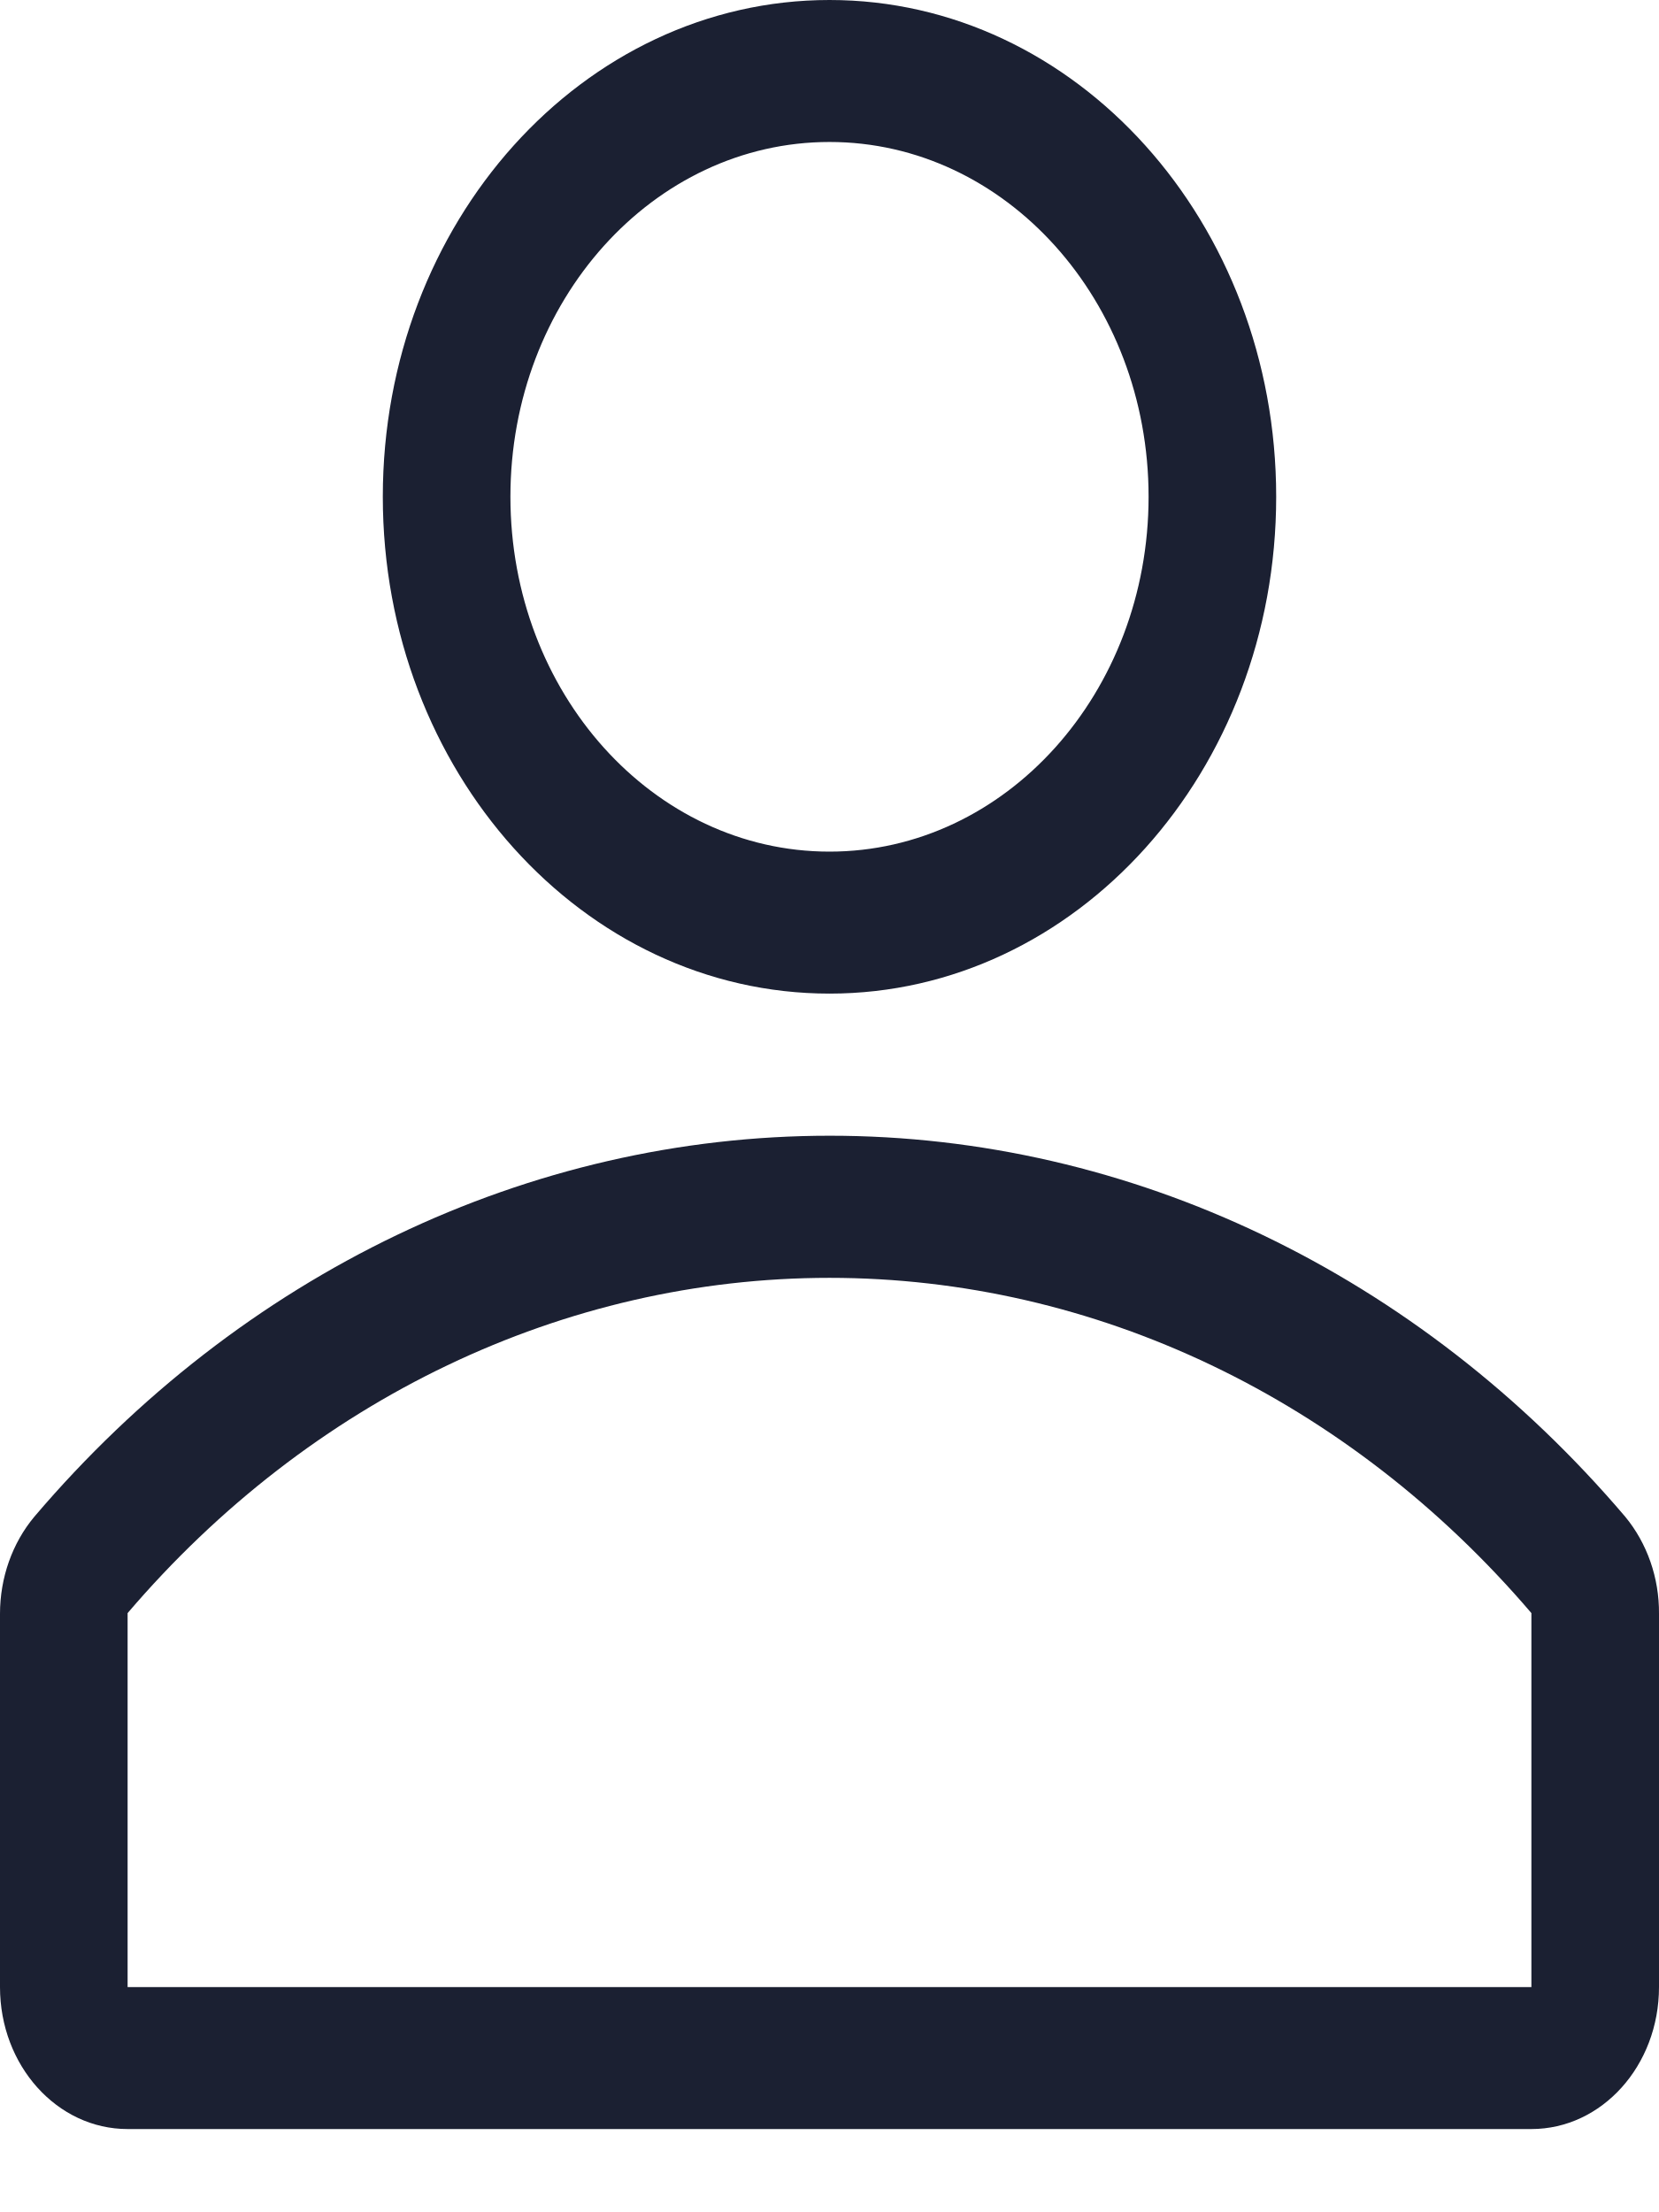
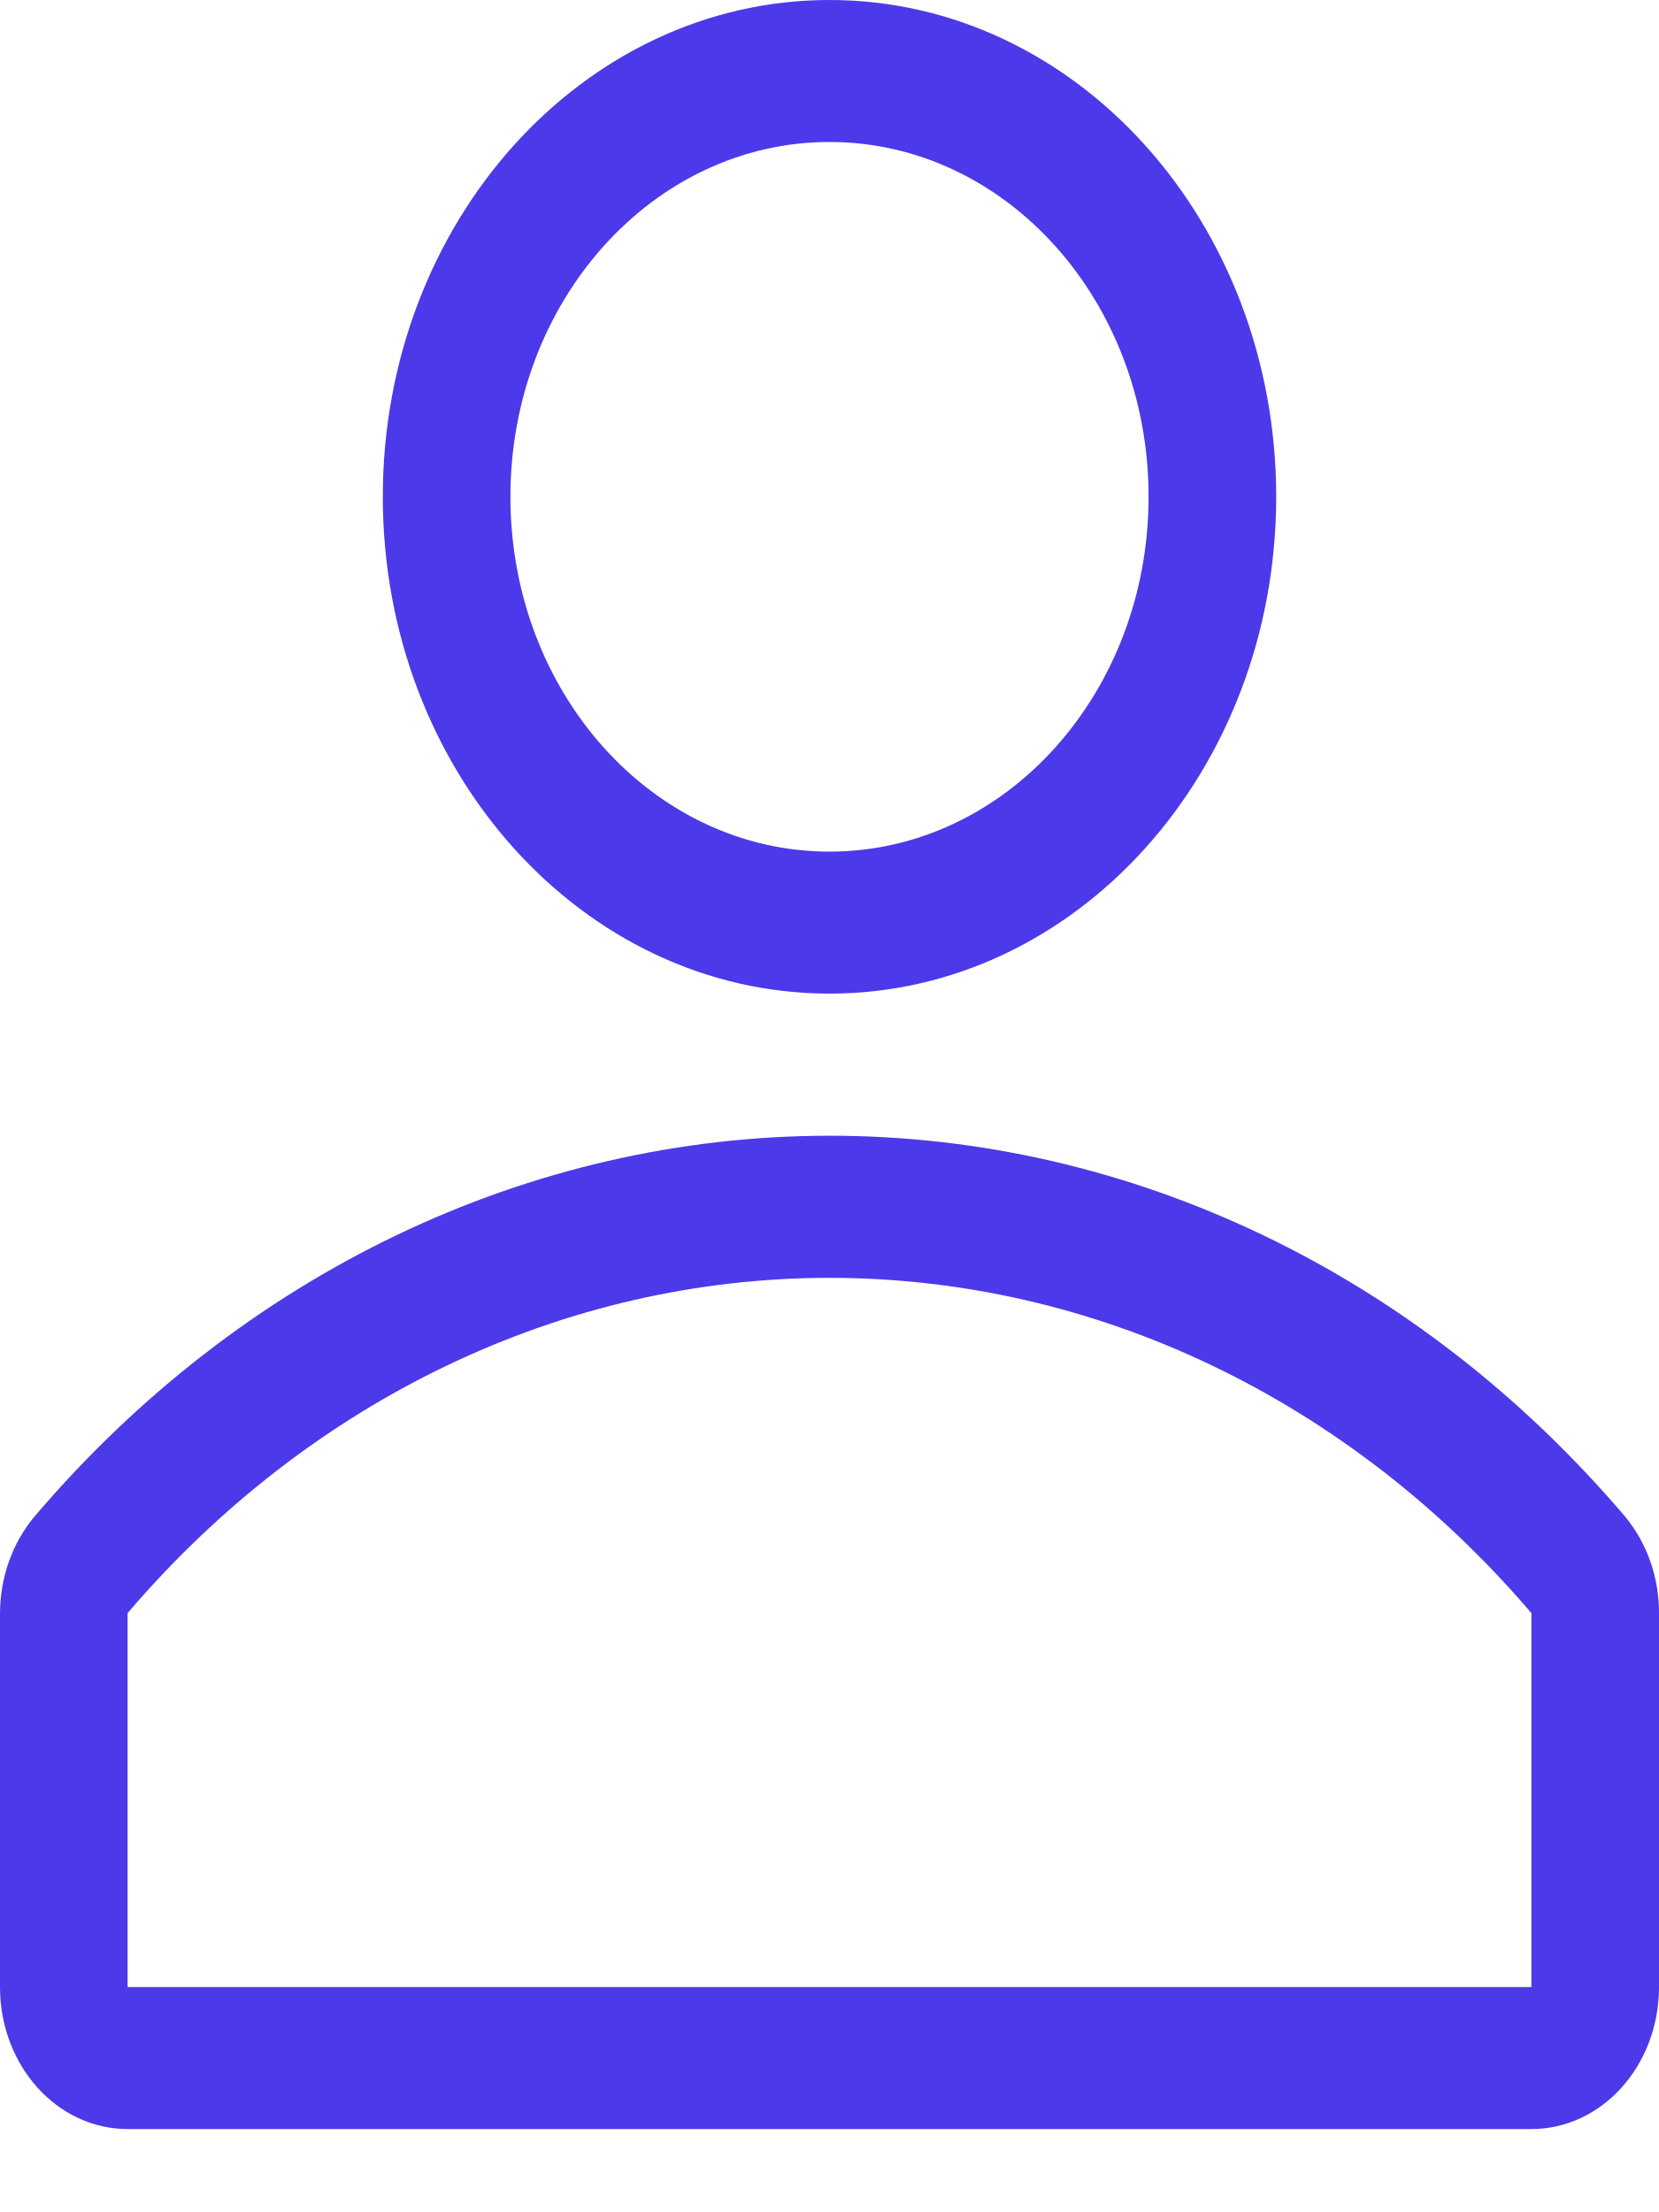
<svg xmlns="http://www.w3.org/2000/svg" width="12" height="16" viewBox="0 0 12 16" fill="none">
-   <path fill-rule="evenodd" clip-rule="evenodd" d="M6 7.187C7.784 7.187 9.231 5.578 9.231 3.593C9.231 1.609 7.784 0 6 0C4.216 0 2.769 1.609 2.769 3.593C2.769 5.578 4.216 7.187 6 7.187ZM6.002 8.215C8.179 8.215 10.259 9.212 11.755 10.97C11.914 11.162 12.002 11.413 12 11.673V14.373C12 14.941 11.587 15.4 11.077 15.4H0.923C0.413 15.4 1.10568e-06 14.941 1.10568e-06 14.373V11.673C-0 11.412 0.089 11.161 0.249 10.97C1.745 9.212 3.826 8.215 6.002 8.215ZM0.923 11.668V14.373H11.077V11.668C9.755 10.12 7.92 9.243 6 9.243C4.08 9.243 2.245 10.12 0.923 11.668ZM8.308 3.593C8.308 2.176 7.274 1.027 6 1.027C4.725 1.027 3.692 2.176 3.692 3.593C3.692 5.011 4.725 6.16 6 6.16C7.274 6.16 8.308 5.011 8.308 3.593Z" fill="#1B2032" />
+   <path fill-rule="evenodd" clip-rule="evenodd" d="M6 7.187C7.784 7.187 9.231 5.578 9.231 3.593C9.231 1.609 7.784 0 6 0C4.216 0 2.769 1.609 2.769 3.593C2.769 5.578 4.216 7.187 6 7.187ZM6.002 8.215C8.179 8.215 10.259 9.212 11.755 10.97C11.914 11.162 12.002 11.413 12 11.673V14.373C12 14.941 11.587 15.4 11.077 15.4H0.923C0.413 15.4 1.10568e-06 14.941 1.10568e-06 14.373V11.673C-0 11.412 0.089 11.161 0.249 10.97C1.745 9.212 3.826 8.215 6.002 8.215ZM0.923 11.668V14.373H11.077V11.668C9.755 10.12 7.92 9.243 6 9.243C4.08 9.243 2.245 10.12 0.923 11.668ZM8.308 3.593C8.308 2.176 7.274 1.027 6 1.027C4.725 1.027 3.692 2.176 3.692 3.593C3.692 5.011 4.725 6.16 6 6.16C7.274 6.16 8.308 5.011 8.308 3.593Z" fill="#4c39e9" />
</svg>
